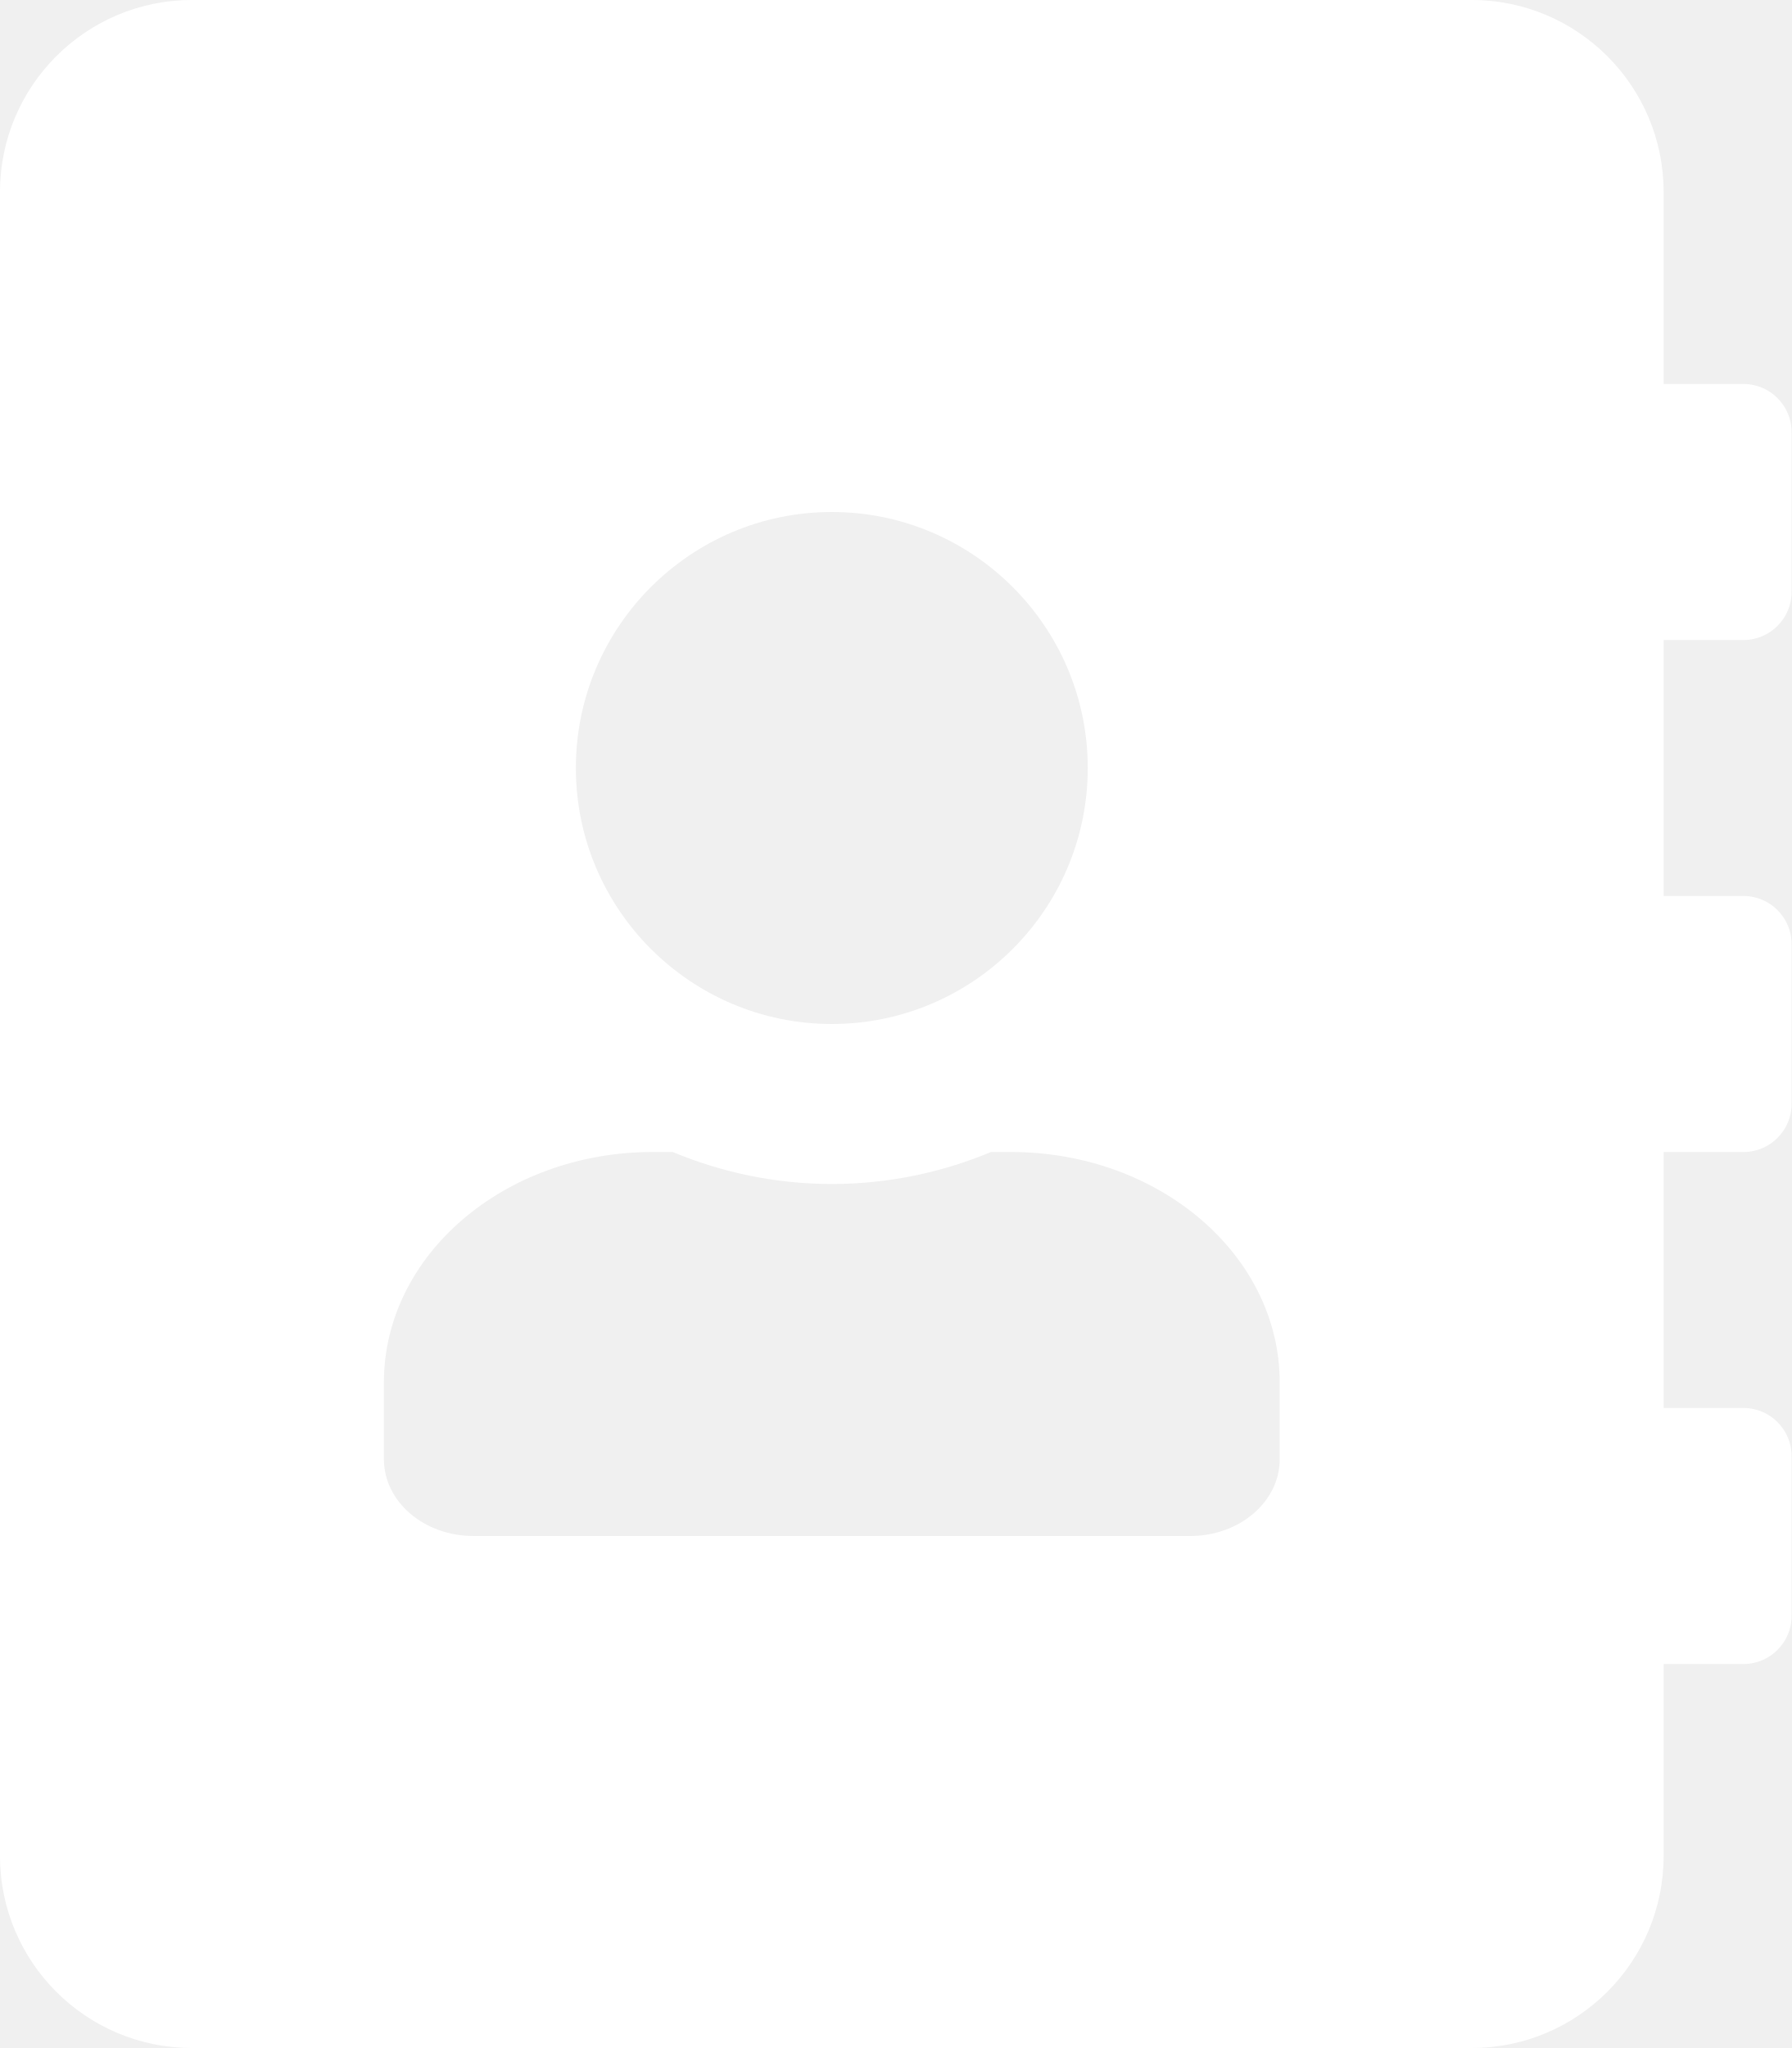
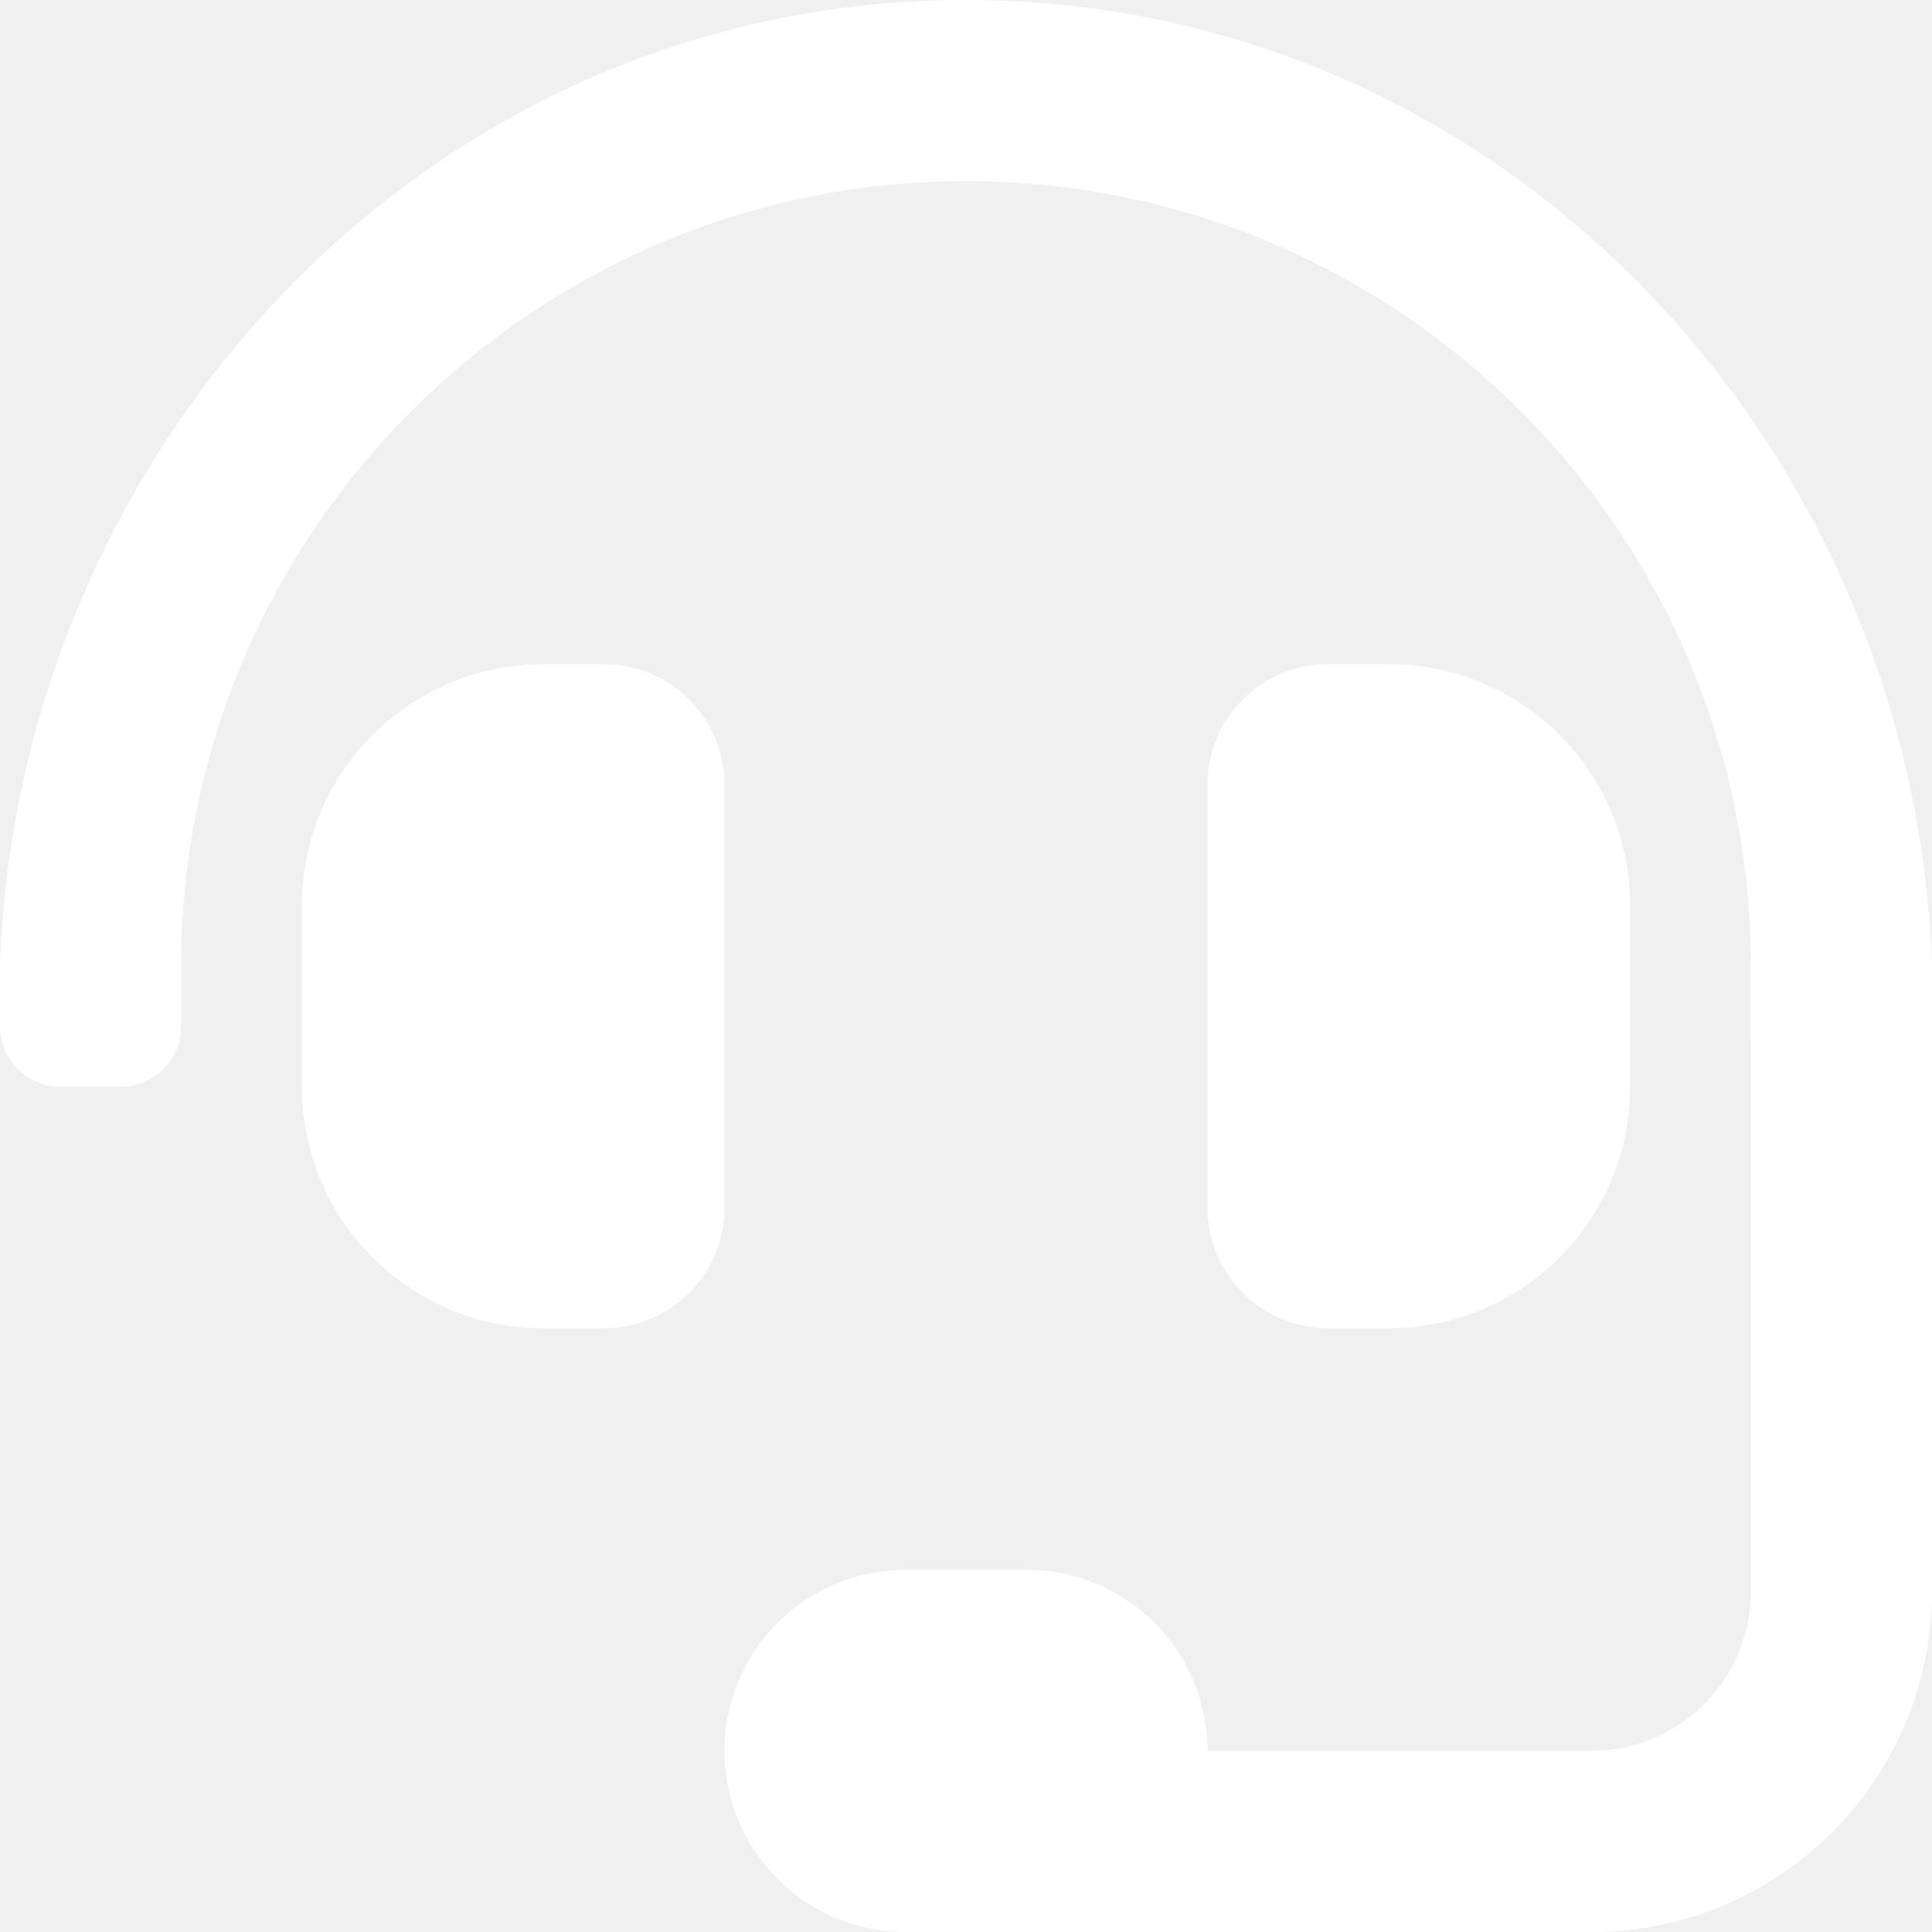
- <svg xmlns="http://www.w3.org/2000/svg" version="1.1" id="Layer_1" x="0px" y="0px" viewBox="0 0 448 512" style="enable-background:new 0 0 448 512;" xml:space="preserve">
+ <svg xmlns="http://www.w3.org/2000/svg" version="1.1" id="Layer_1" x="0px" y="0px" viewBox="0 0 512 512" style="enable-background:new 0 0 512 512;" xml:space="preserve">
  <style type="text/css">
	.st0{fill:#FFFFFF;}
</style>
-   <path class="st0" d="M436,160c6.6,0,12-5.4,12-12v-40c0-6.6-5.4-12-12-12h-20V48c0-26.5-21.5-48-48-48H48C21.5,0,0,21.5,0,48v416  c0,26.5,21.5,48,48,48h320c26.5,0,48-21.5,48-48v-48h20c6.6,0,12-5.4,12-12v-40c0-6.6-5.4-12-12-12h-20v-64h20c6.6,0,12-5.4,12-12  v-40c0-6.6-5.4-12-12-12h-20v-64H436z M208,128c35.3,0,64,28.7,64,64s-28.7,64-64,64s-64-28.7-64-64S172.7,128,208,128z M320,364.8  c0,10.6-10,19.2-22.4,19.2H118.4C106,384,96,375.4,96,364.8v-19.2c0-31.8,30.1-57.6,67.2-57.6h5c12.3,5.1,25.7,8,39.8,8  s27.6-2.9,39.8-8h5c37.1,0,67.2,25.8,67.2,57.6V364.8z" />
+   <path class="st0" d="M192,208c0-17.7-14.3-32-32-32h-16c-35.3,0-64,28.6-64,64v48c0,35.4,28.7,64,64,64h16c17.7,0,32-14.3,32-32V208  z M368,352c35.4,0,64-28.6,64-64v-48c0-35.4-28.6-64-64-64h-16c-17.7,0-32,14.3-32,32v112c0,17.7,14.3,32,32,32H368z M256,0  C113.2,0,4.6,118.8,0,256v16c0,8.8,7.2,16,16,16h16c8.8,0,16-7.2,16-16v-16c0-114.7,93.3-208,208-208s208,93.3,208,208h-0.1  c0.1,2.4,0.1,165.7,0.1,165.7c0,23.4-18.9,42.3-42.3,42.3H320c0-26.5-21.5-48-48-48h-32c-26.5,0-48,21.5-48,48s21.5,48,48,48h181.7  c49.9,0,90.3-40.4,90.3-90.3V256C507.4,118.8,398.8,0,256,0z" />
</svg>
